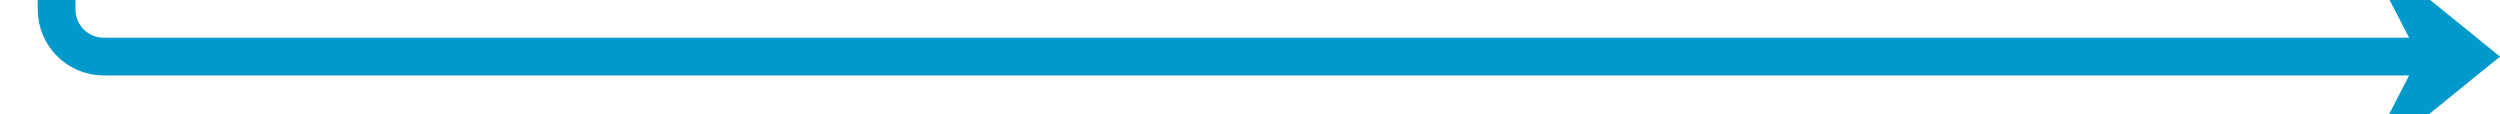
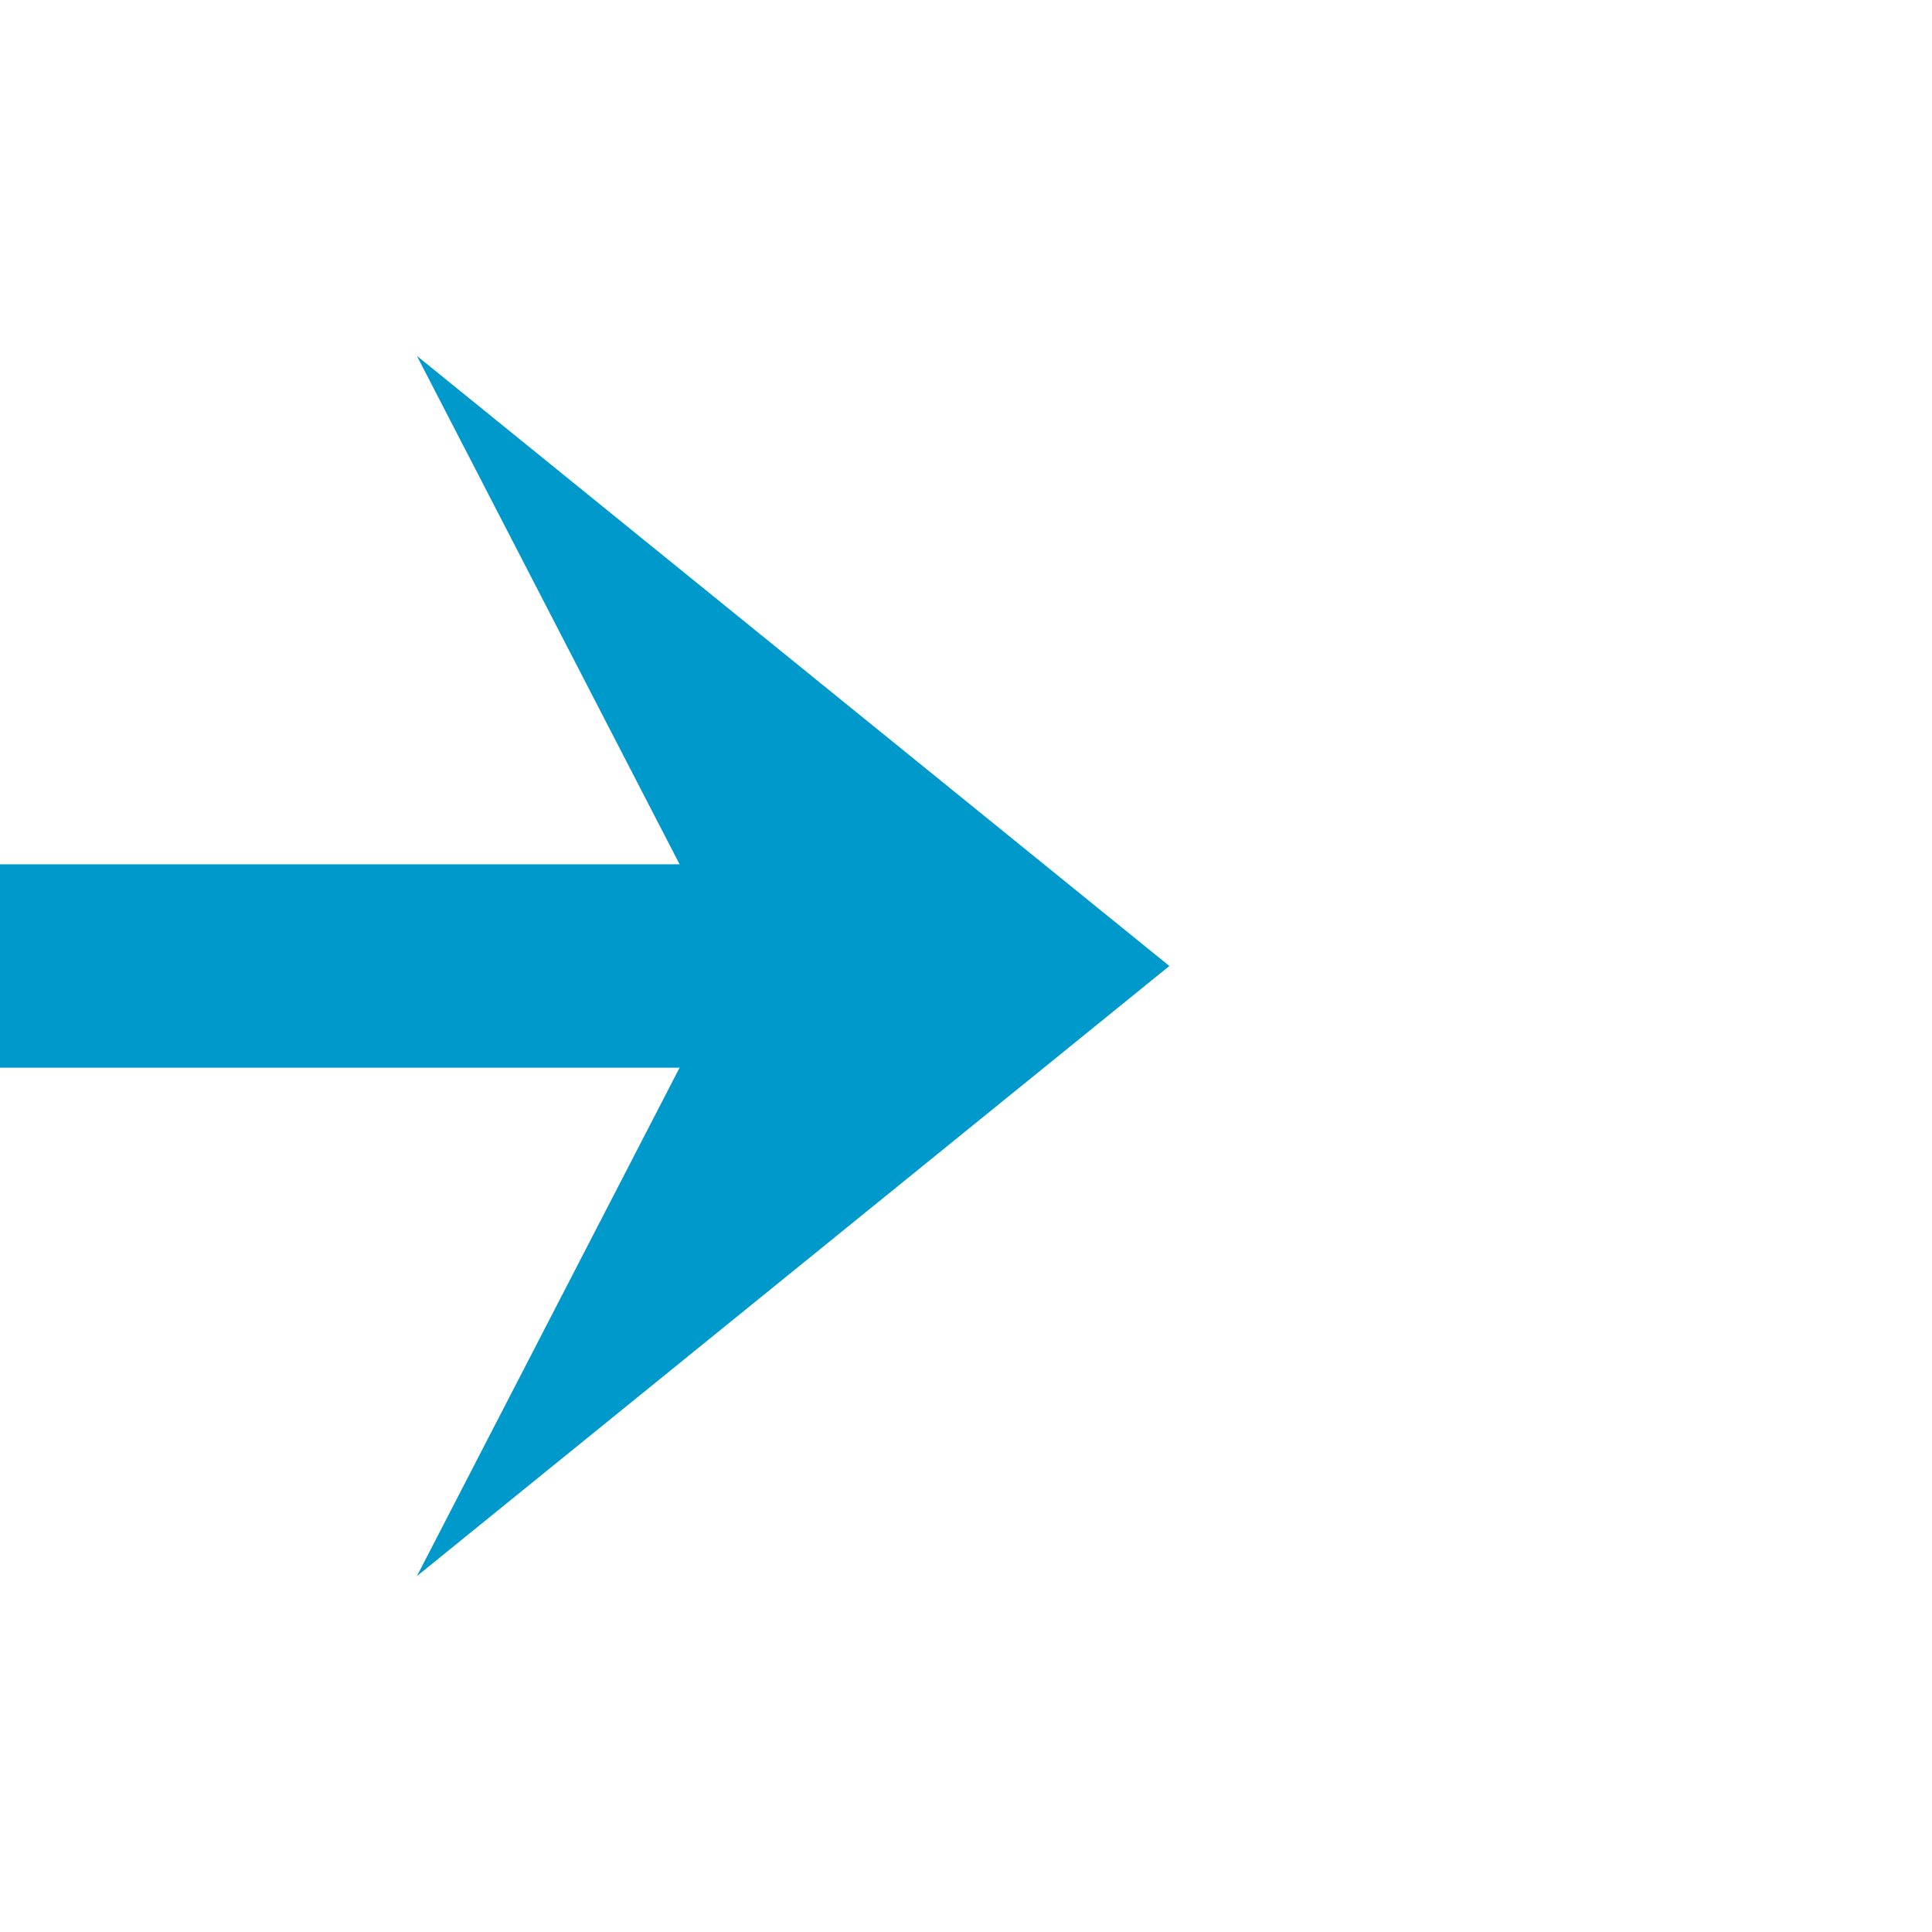
- <svg xmlns="http://www.w3.org/2000/svg" version="1.1" width="265px" height="12px" preserveAspectRatio="xMinYMid meet" viewBox="384 1914  265 10">
-   <path d="M 403 1803  L 395 1803  A 5 5 0 0 0 390 1808 L 390 1914  A 5 5 0 0 0 395 1919 L 646 1919  " stroke-width="4" stroke="#0099cc" fill="none" />
-   <path d="M 634.2 1931  L 649 1919  L 634.2 1907  L 640.4 1919  L 634.2 1931  Z " fill-rule="nonzero" fill="#0099cc" stroke="none" />
+ <svg xmlns="http://www.w3.org/2000/svg" version="1.1" width="38px" height="38px" preserveAspectRatio="xMinYMid meet" viewBox="531 515  38 36">
+   <path d="M 268 467  L 268 528  A 5 5 0 0 0 273 533 L 551 533  " stroke-width="4" stroke="#0099cc" fill="none" />
+   <path d="M 539.2 545  L 554 533  L 539.2 521  L 545.4 533  L 539.2 545  Z " fill-rule="nonzero" fill="#0099cc" stroke="none" />
</svg>
